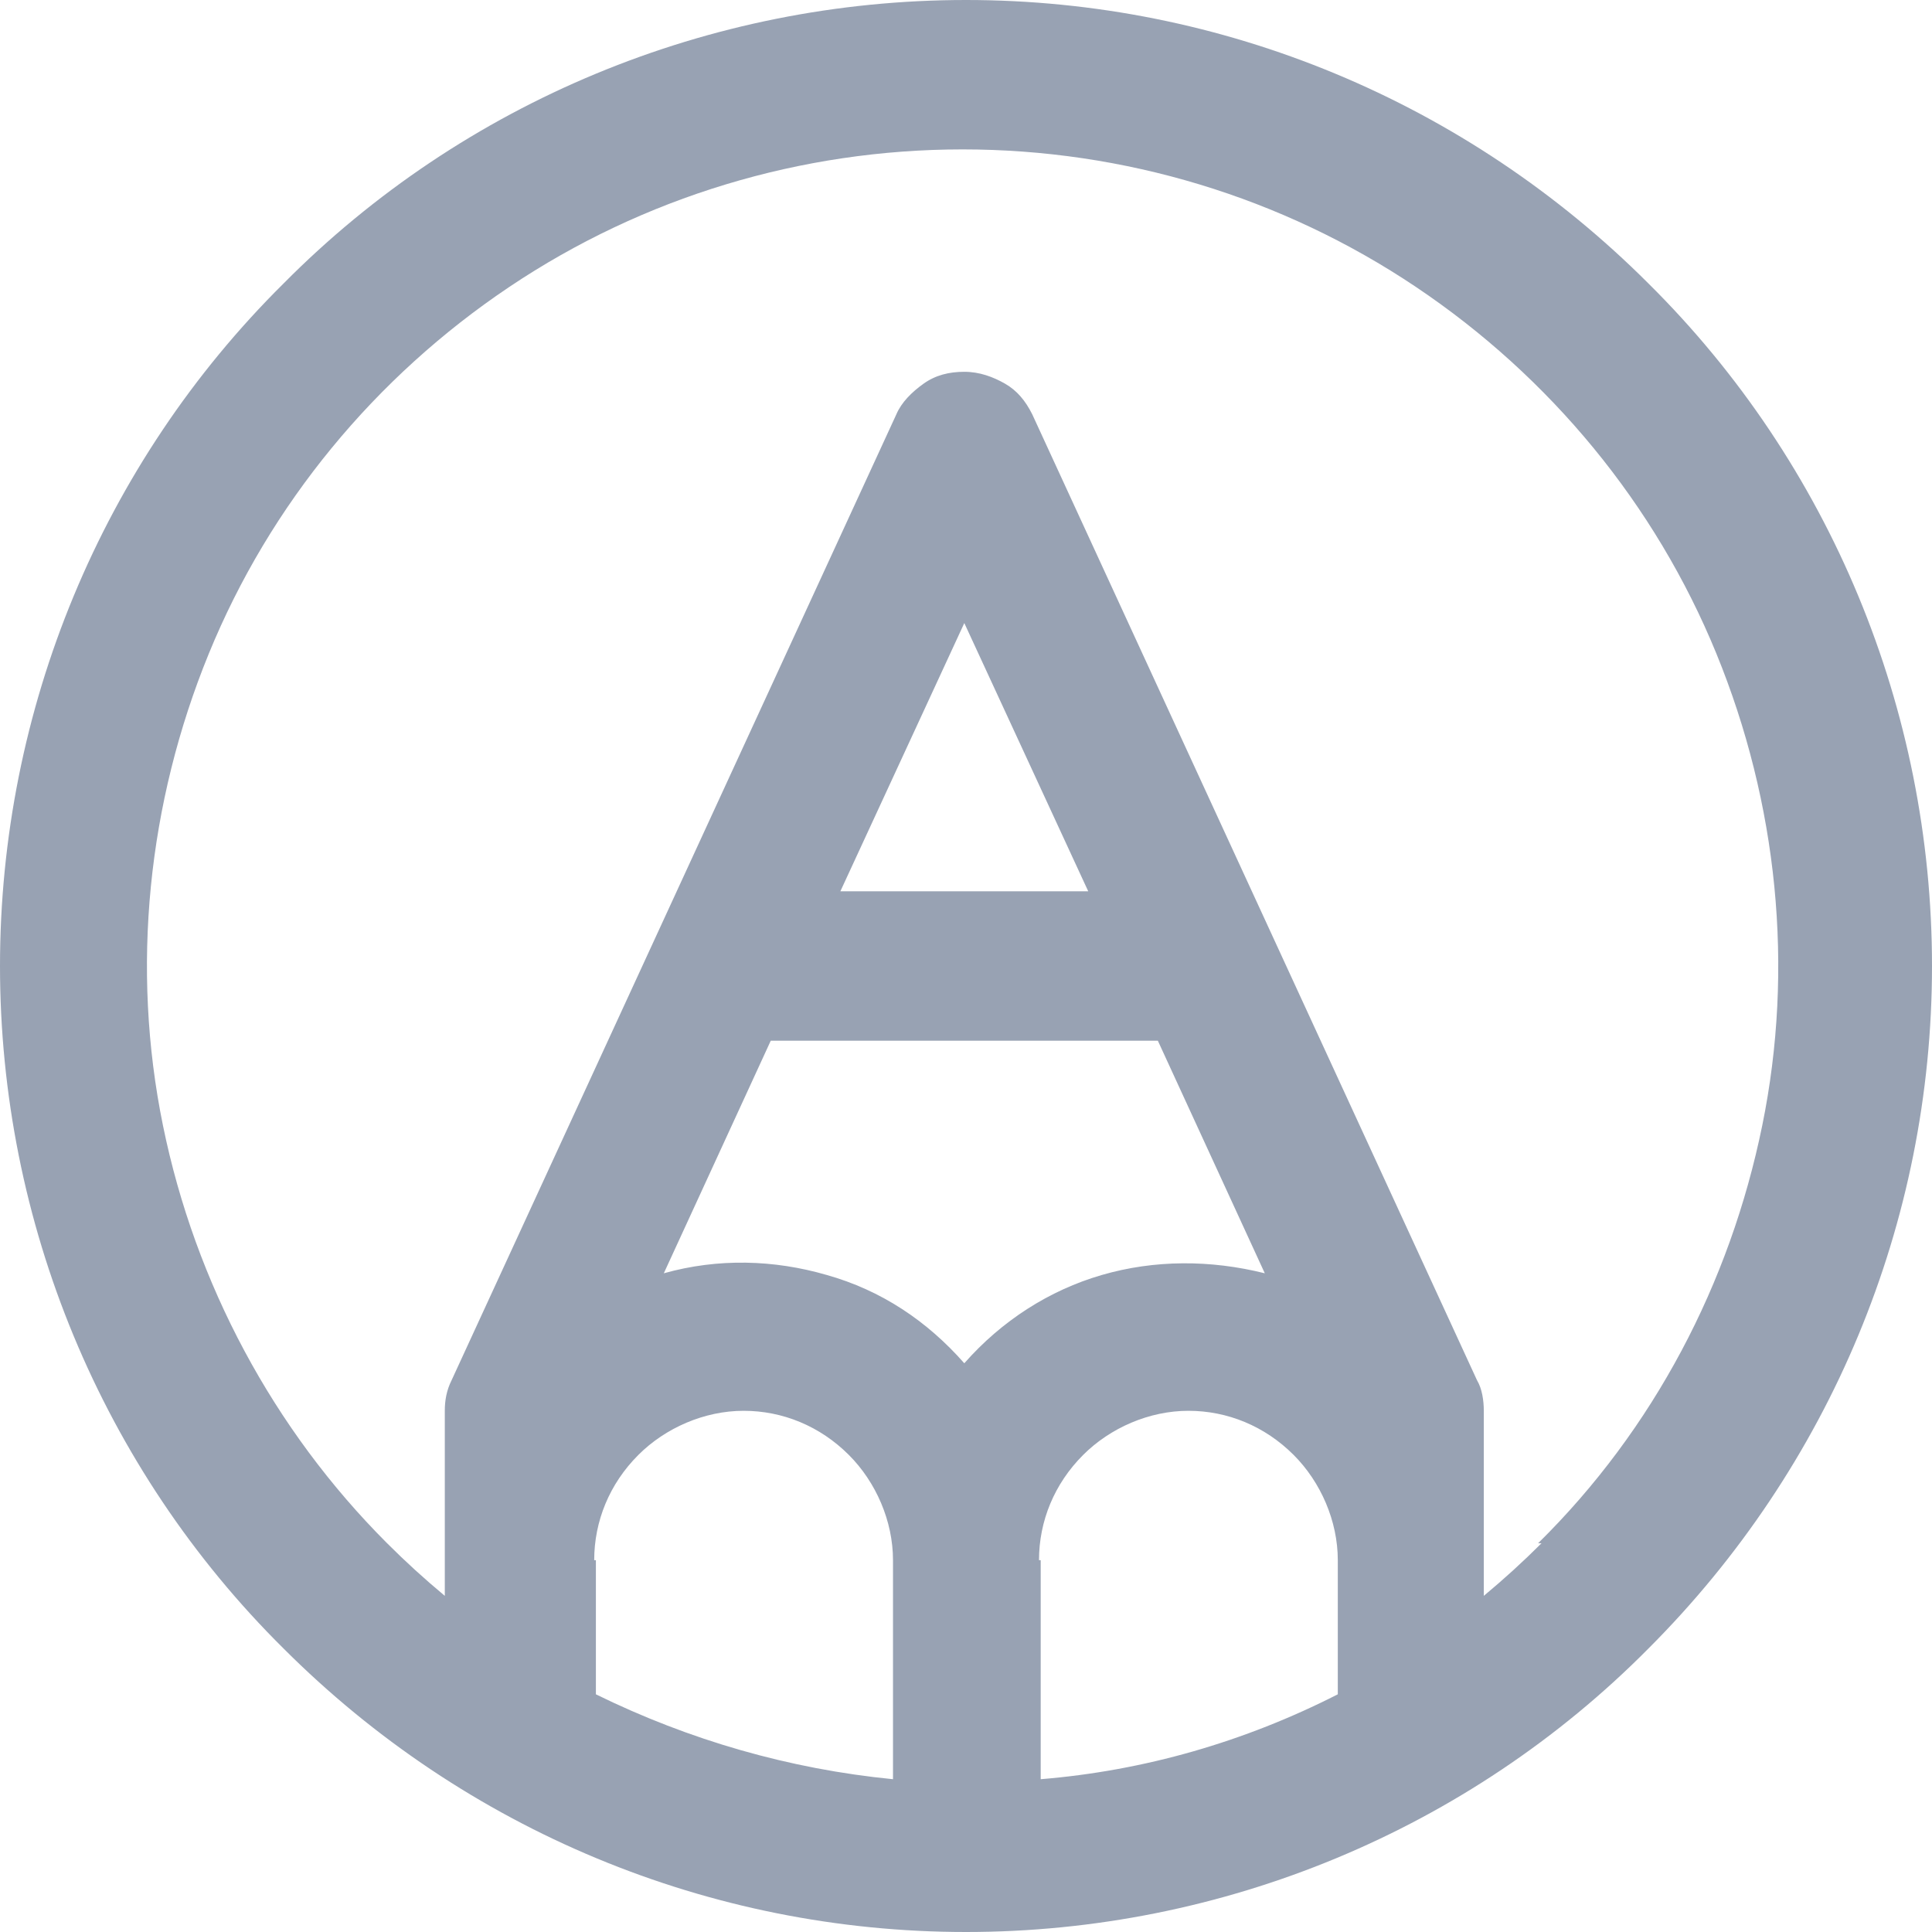
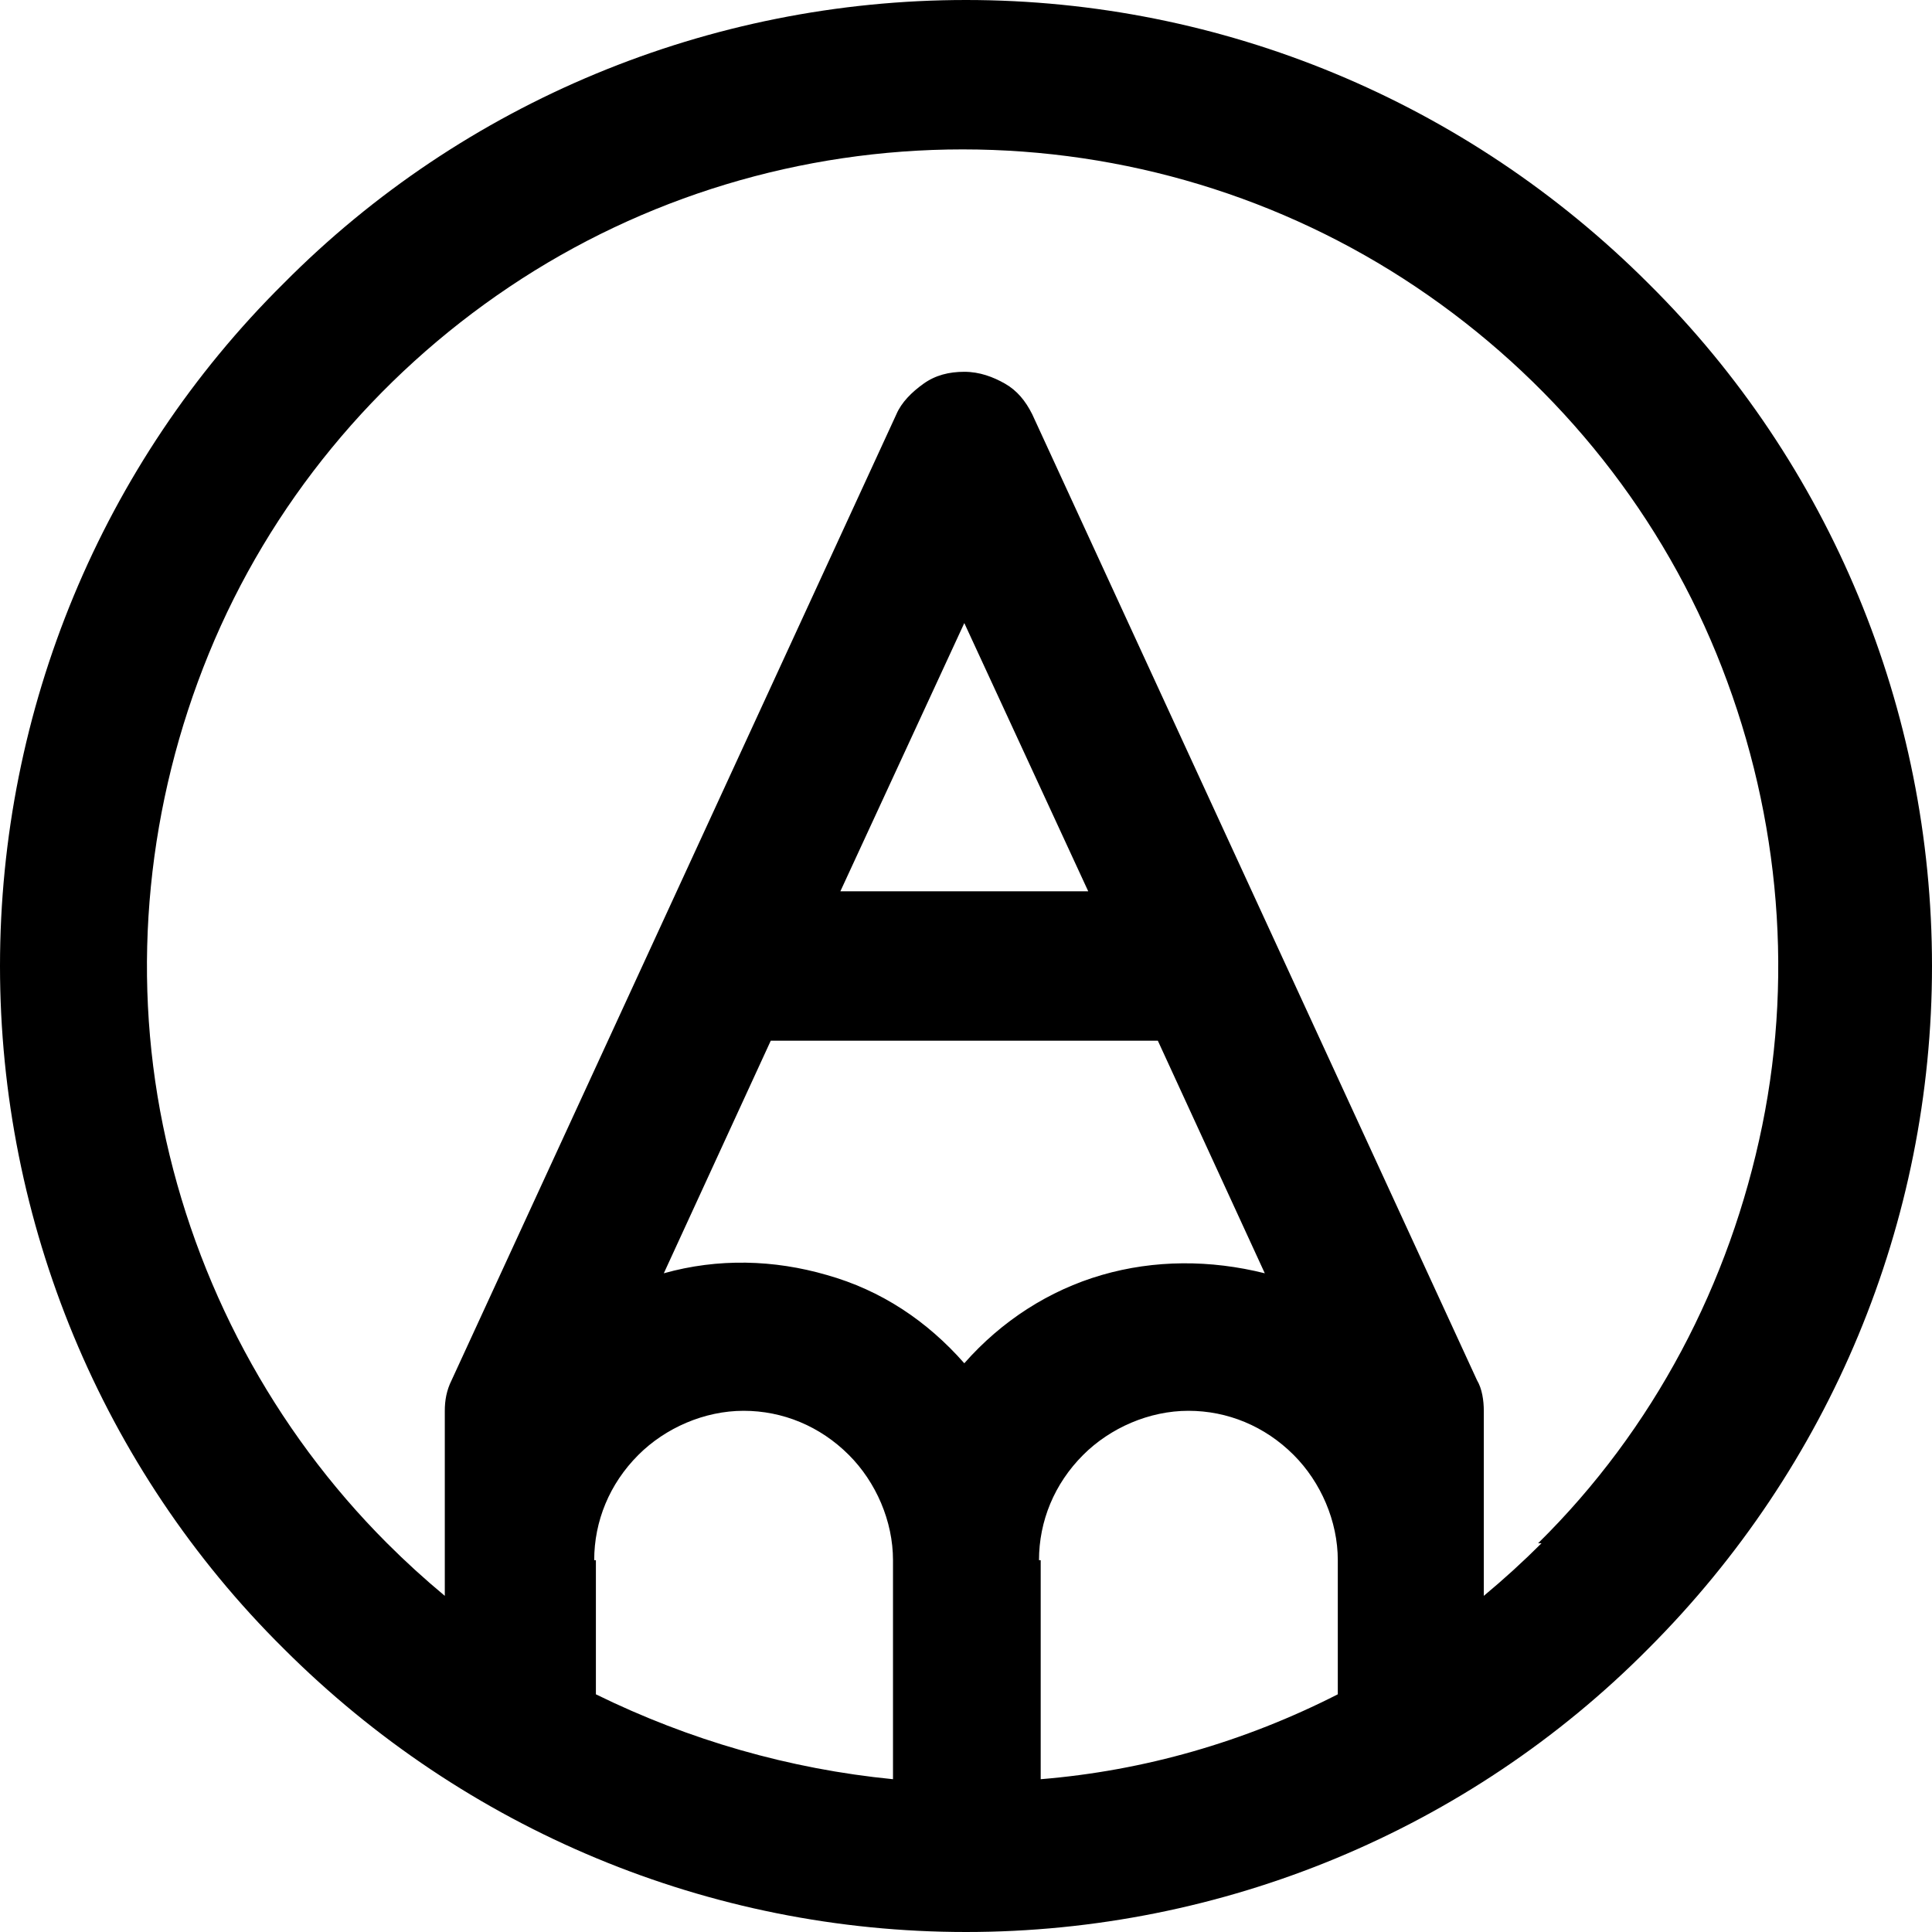
<svg xmlns="http://www.w3.org/2000/svg" id="Layer_1" data-name="Layer 1" viewBox="0 0 11.38 11.38">
-   <path d="M9.71,1.67c-1.07-1.07-2.51-1.67-4.02-1.67S2.73,.6,1.67,1.67C.6,2.73,0,4.18,0,5.69s.6,2.96,1.67,4.02c1.07,1.07,2.51,1.67,4.02,1.67s2.96-.6,4.02-1.67c1.07-1.07,1.67-2.51,1.67-4.02s-.6-2.96-1.67-4.02ZM3.5,9.19c0-.23,.09-.45,.26-.62,.16-.16,.39-.26,.62-.26s.45,.09,.62,.26c.16,.16,.26,.39,.26,.62v1.29c-.61-.06-1.2-.23-1.75-.5v-.79Zm2.62,0c0-.23,.09-.45,.26-.62,.16-.16,.39-.26,.62-.26s.45,.09,.62,.26c.16,.16,.26,.39,.26,.62v.79c-.55,.28-1.14,.45-1.75,.5v-1.29Zm-1.57-3.06h2.27l.63,1.37c-.32-.08-.65-.08-.96,.01-.31,.09-.59,.27-.81,.52-.22-.25-.49-.43-.81-.52-.31-.09-.64-.1-.96-.01l.63-1.37Zm.4-.88l.73-1.58,.73,1.58h-1.46Zm4.13,3.84c-.11,.11-.22,.21-.34,.31v-1.09c0-.06-.01-.13-.04-.18L6.08,2.44c-.04-.08-.09-.14-.16-.18-.07-.04-.15-.07-.24-.07s-.17,.02-.24,.07-.13,.11-.16,.18l-2.62,5.69c-.03,.06-.04,.12-.04,.18v1.09c-.12-.1-.23-.2-.34-.31-.67-.67-1.13-1.53-1.32-2.46-.19-.93-.09-1.9,.27-2.78,.36-.88,.98-1.63,1.77-2.16,.79-.53,1.72-.81,2.67-.81s1.88,.28,2.67,.81c.79,.53,1.41,1.28,1.77,2.16,.36,.88,.46,1.85,.27,2.78-.19,.93-.64,1.79-1.32,2.46Z" style="fill: #98a2b3;" />
+   <path d="M9.71,1.67c-1.07-1.07-2.51-1.67-4.02-1.67S2.73,.6,1.67,1.67C.6,2.73,0,4.18,0,5.69s.6,2.96,1.67,4.02c1.07,1.07,2.51,1.67,4.02,1.67s2.96-.6,4.02-1.67c1.07-1.07,1.67-2.51,1.67-4.02s-.6-2.96-1.67-4.02ZM3.5,9.19c0-.23,.09-.45,.26-.62,.16-.16,.39-.26,.62-.26s.45,.09,.62,.26c.16,.16,.26,.39,.26,.62v1.29c-.61-.06-1.2-.23-1.75-.5v-.79Zm2.62,0c0-.23,.09-.45,.26-.62,.16-.16,.39-.26,.62-.26s.45,.09,.62,.26c.16,.16,.26,.39,.26,.62v.79c-.55,.28-1.14,.45-1.75,.5v-1.29Zm-1.57-3.06h2.27l.63,1.37c-.32-.08-.65-.08-.96,.01-.31,.09-.59,.27-.81,.52-.22-.25-.49-.43-.81-.52-.31-.09-.64-.1-.96-.01l.63-1.37Zm.4-.88l.73-1.58,.73,1.58h-1.46Zm4.13,3.84c-.11,.11-.22,.21-.34,.31v-1.09c0-.06-.01-.13-.04-.18L6.08,2.44c-.04-.08-.09-.14-.16-.18-.07-.04-.15-.07-.24-.07s-.17,.02-.24,.07-.13,.11-.16,.18l-2.62,5.69c-.03,.06-.04,.12-.04,.18v1.09c-.12-.1-.23-.2-.34-.31-.67-.67-1.13-1.53-1.32-2.46-.19-.93-.09-1.9,.27-2.78,.36-.88,.98-1.63,1.77-2.16,.79-.53,1.72-.81,2.67-.81s1.88,.28,2.67,.81c.79,.53,1.41,1.28,1.77,2.16,.36,.88,.46,1.85,.27,2.78-.19,.93-.64,1.79-1.32,2.46Z" />
</svg>
